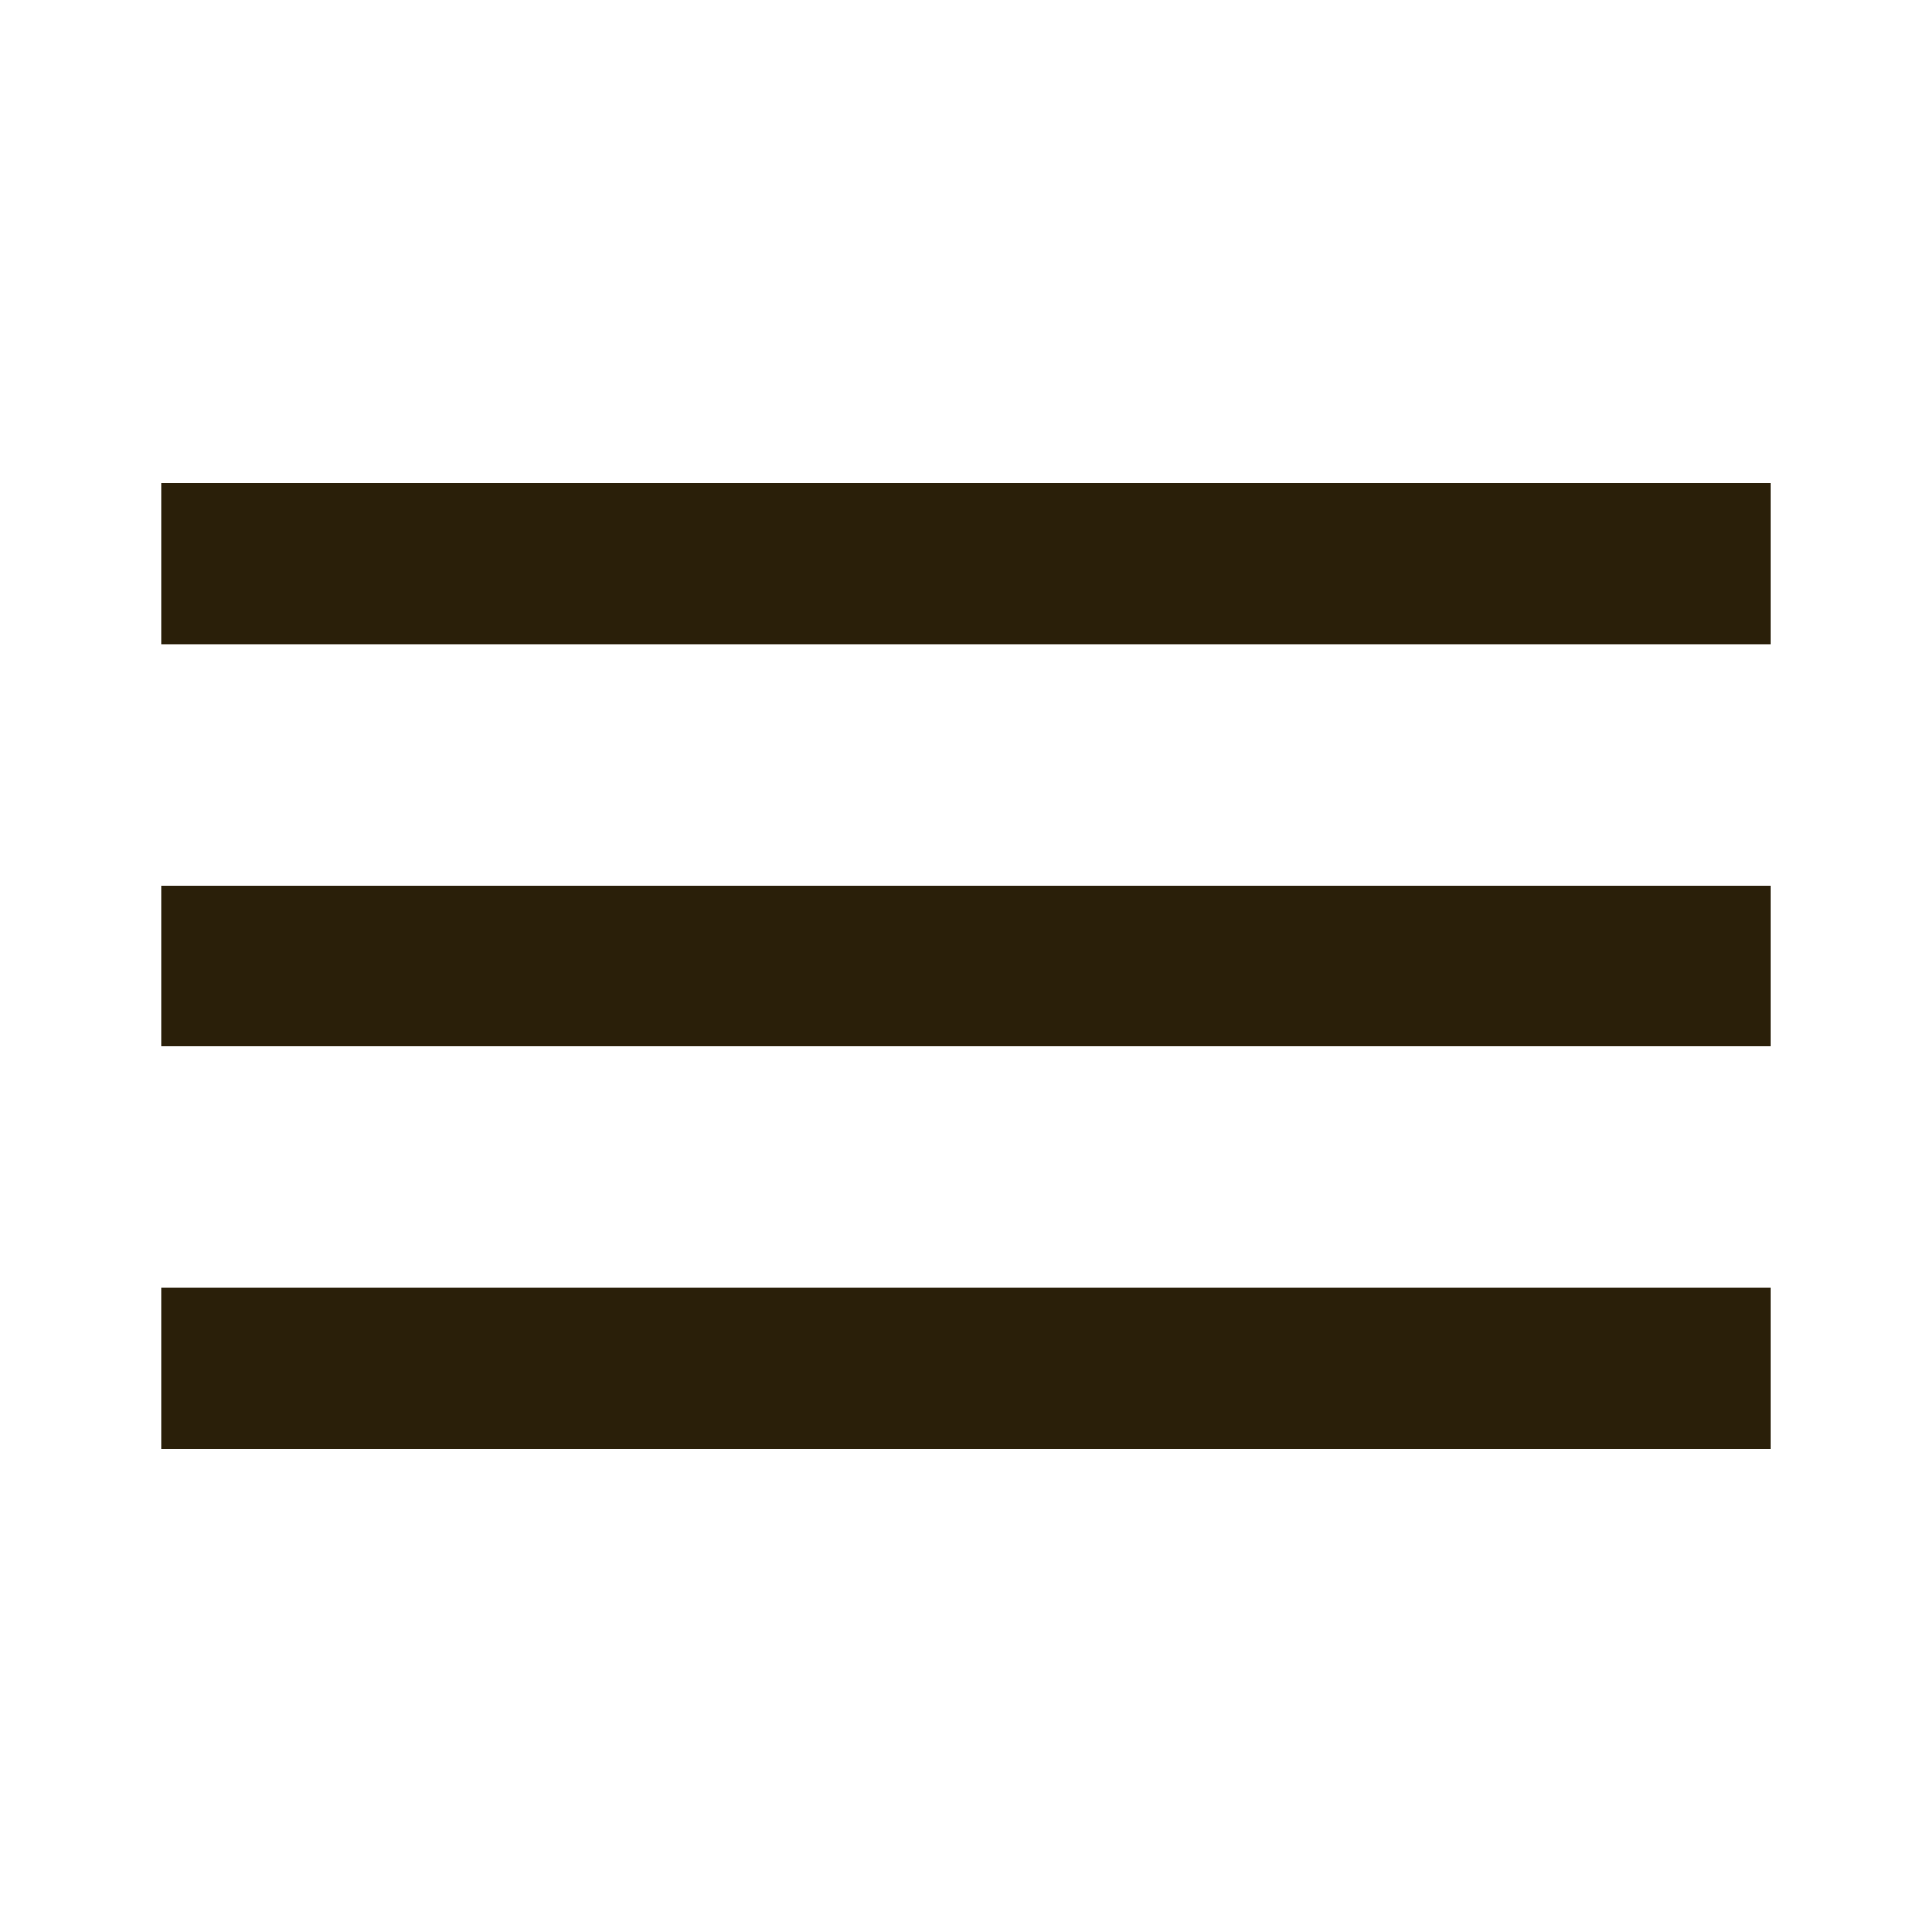
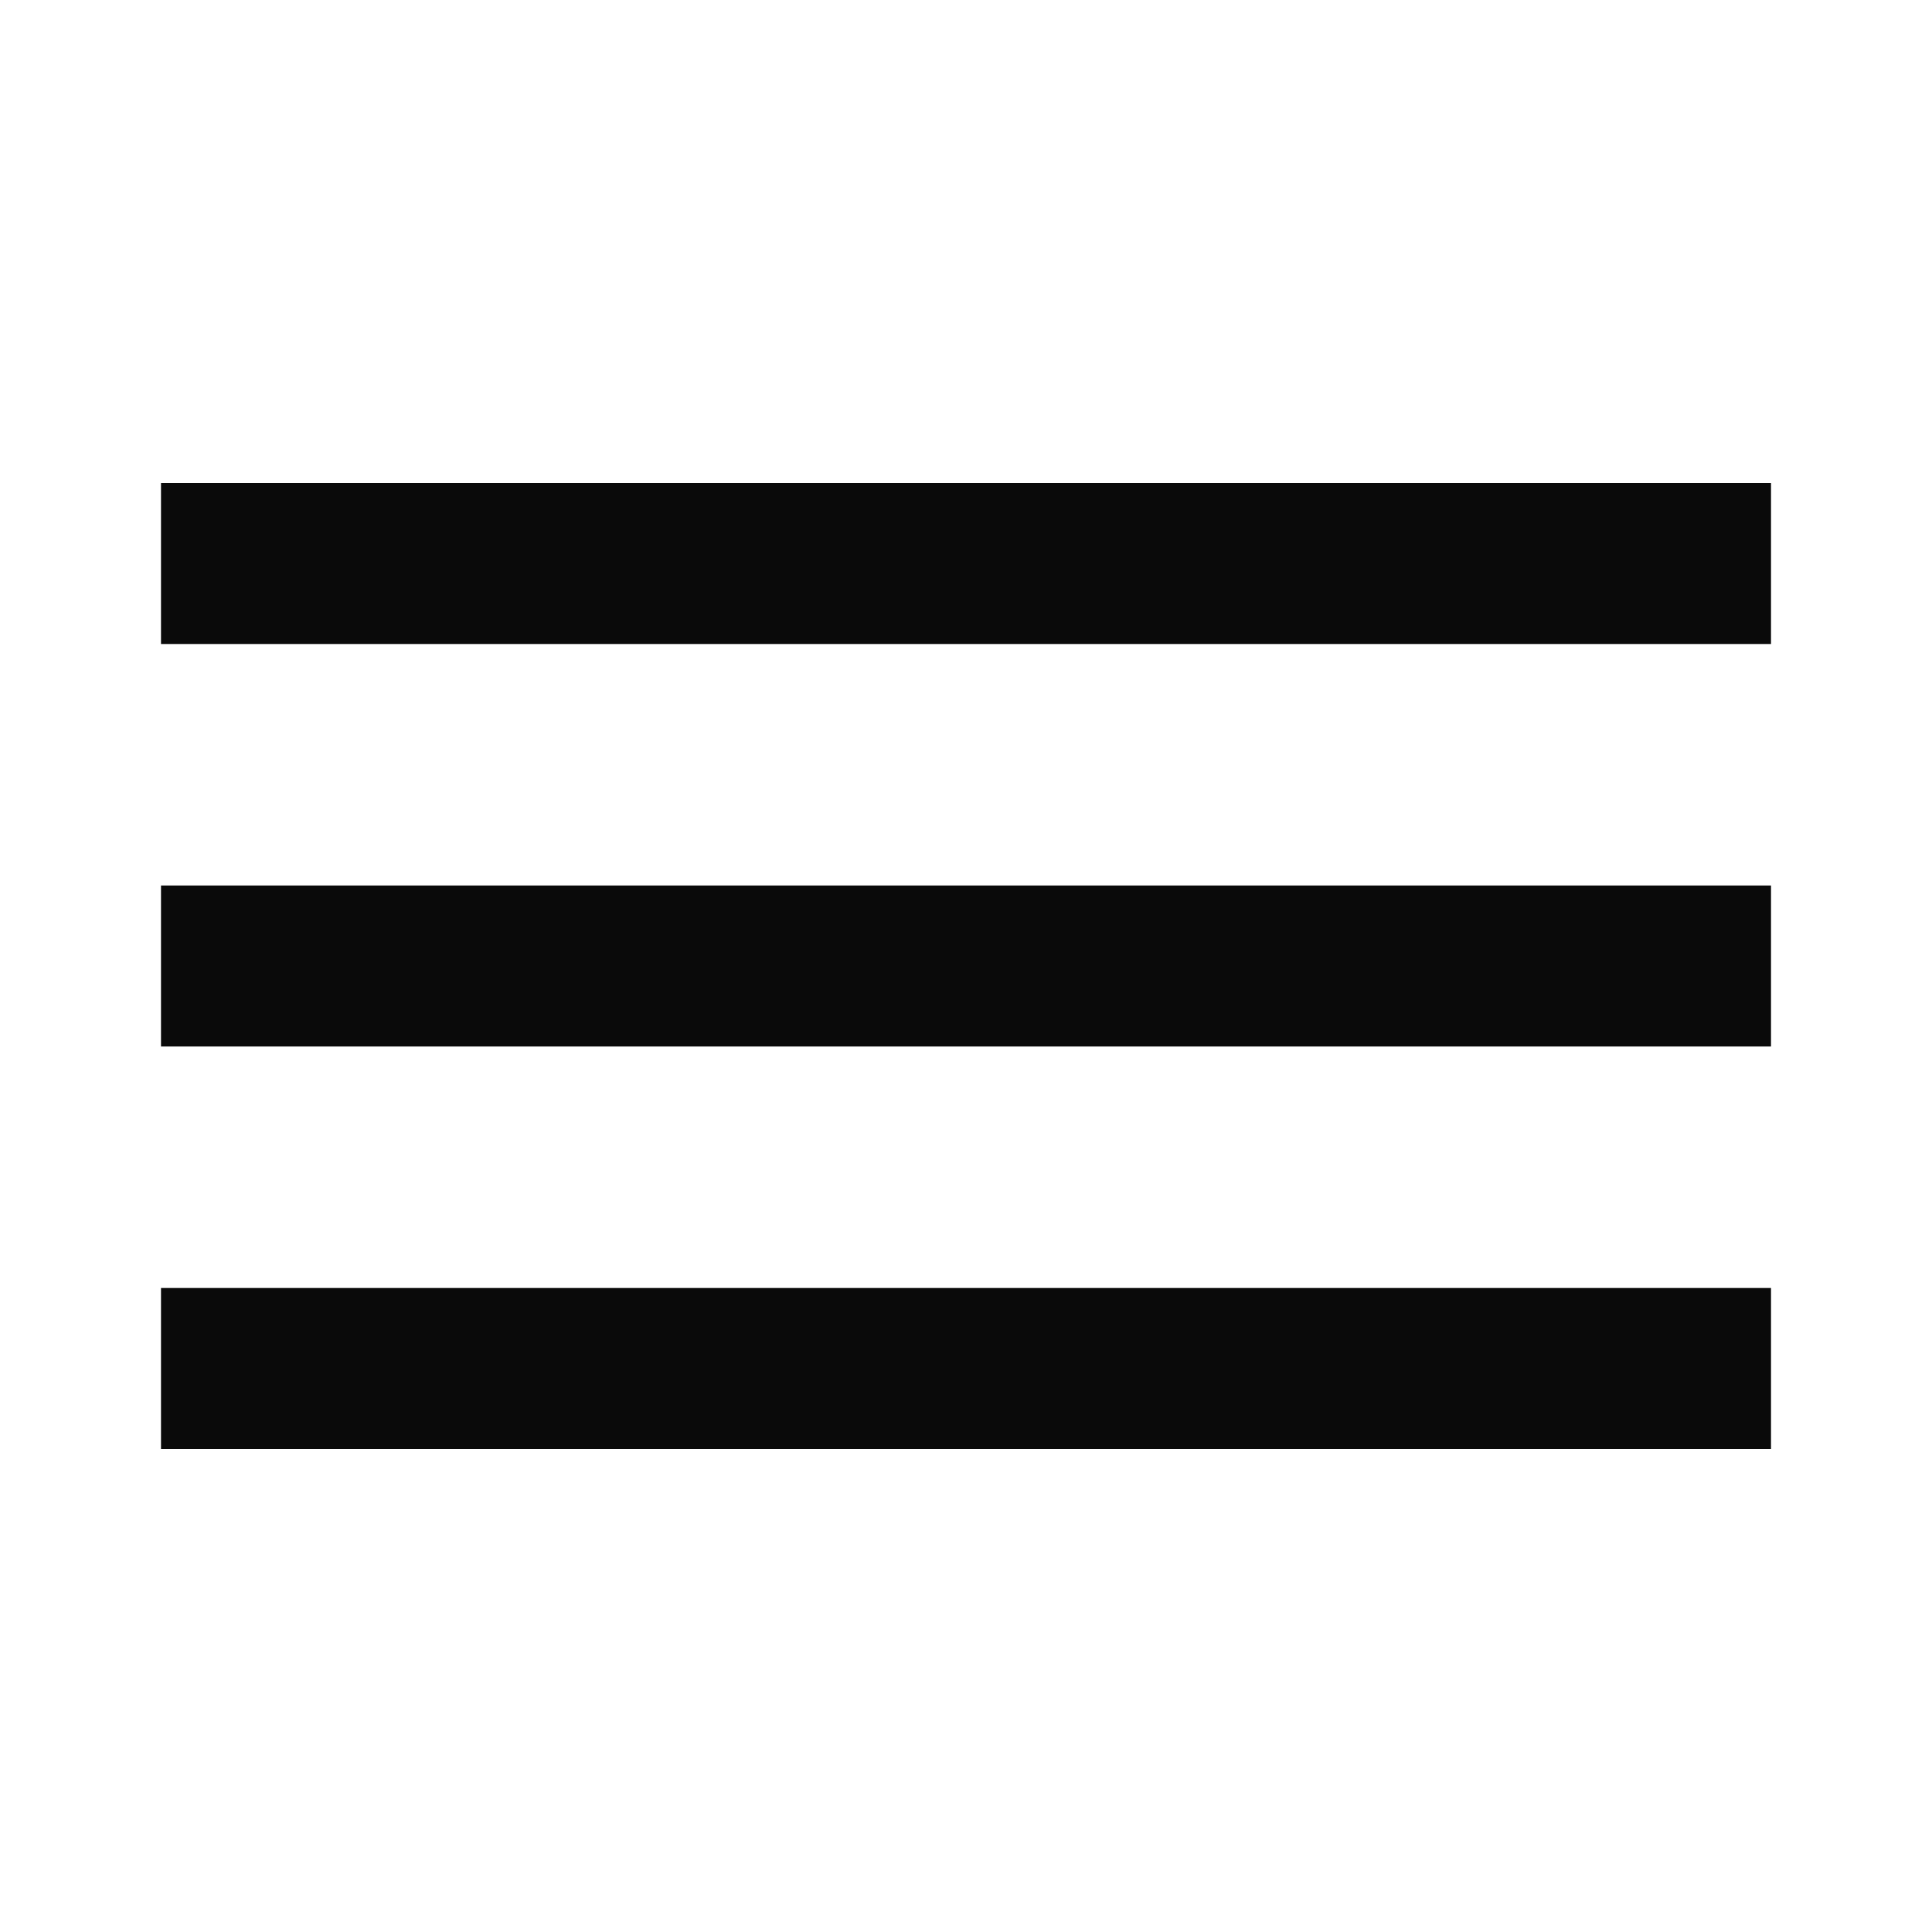
<svg xmlns="http://www.w3.org/2000/svg" width="24" height="24" viewBox="0 0 24 24" fill="none">
-   <path d="M22 7H2" stroke="#2A1F09" stroke-width="2" />
-   <path d="M22 12H2" stroke="#2A1F09" stroke-width="2" />
-   <path d="M22 17H2" stroke="#2A1F09" stroke-width="2" />
+   <path d="M22 7H2" stroke="#0A0A0A" stroke-width="2" />
+   <path d="M22 12H2" stroke="#0A0A0A" stroke-width="2" />
+   <path d="M22 17H2" stroke="#0A0A0A" stroke-width="2" />
</svg>
